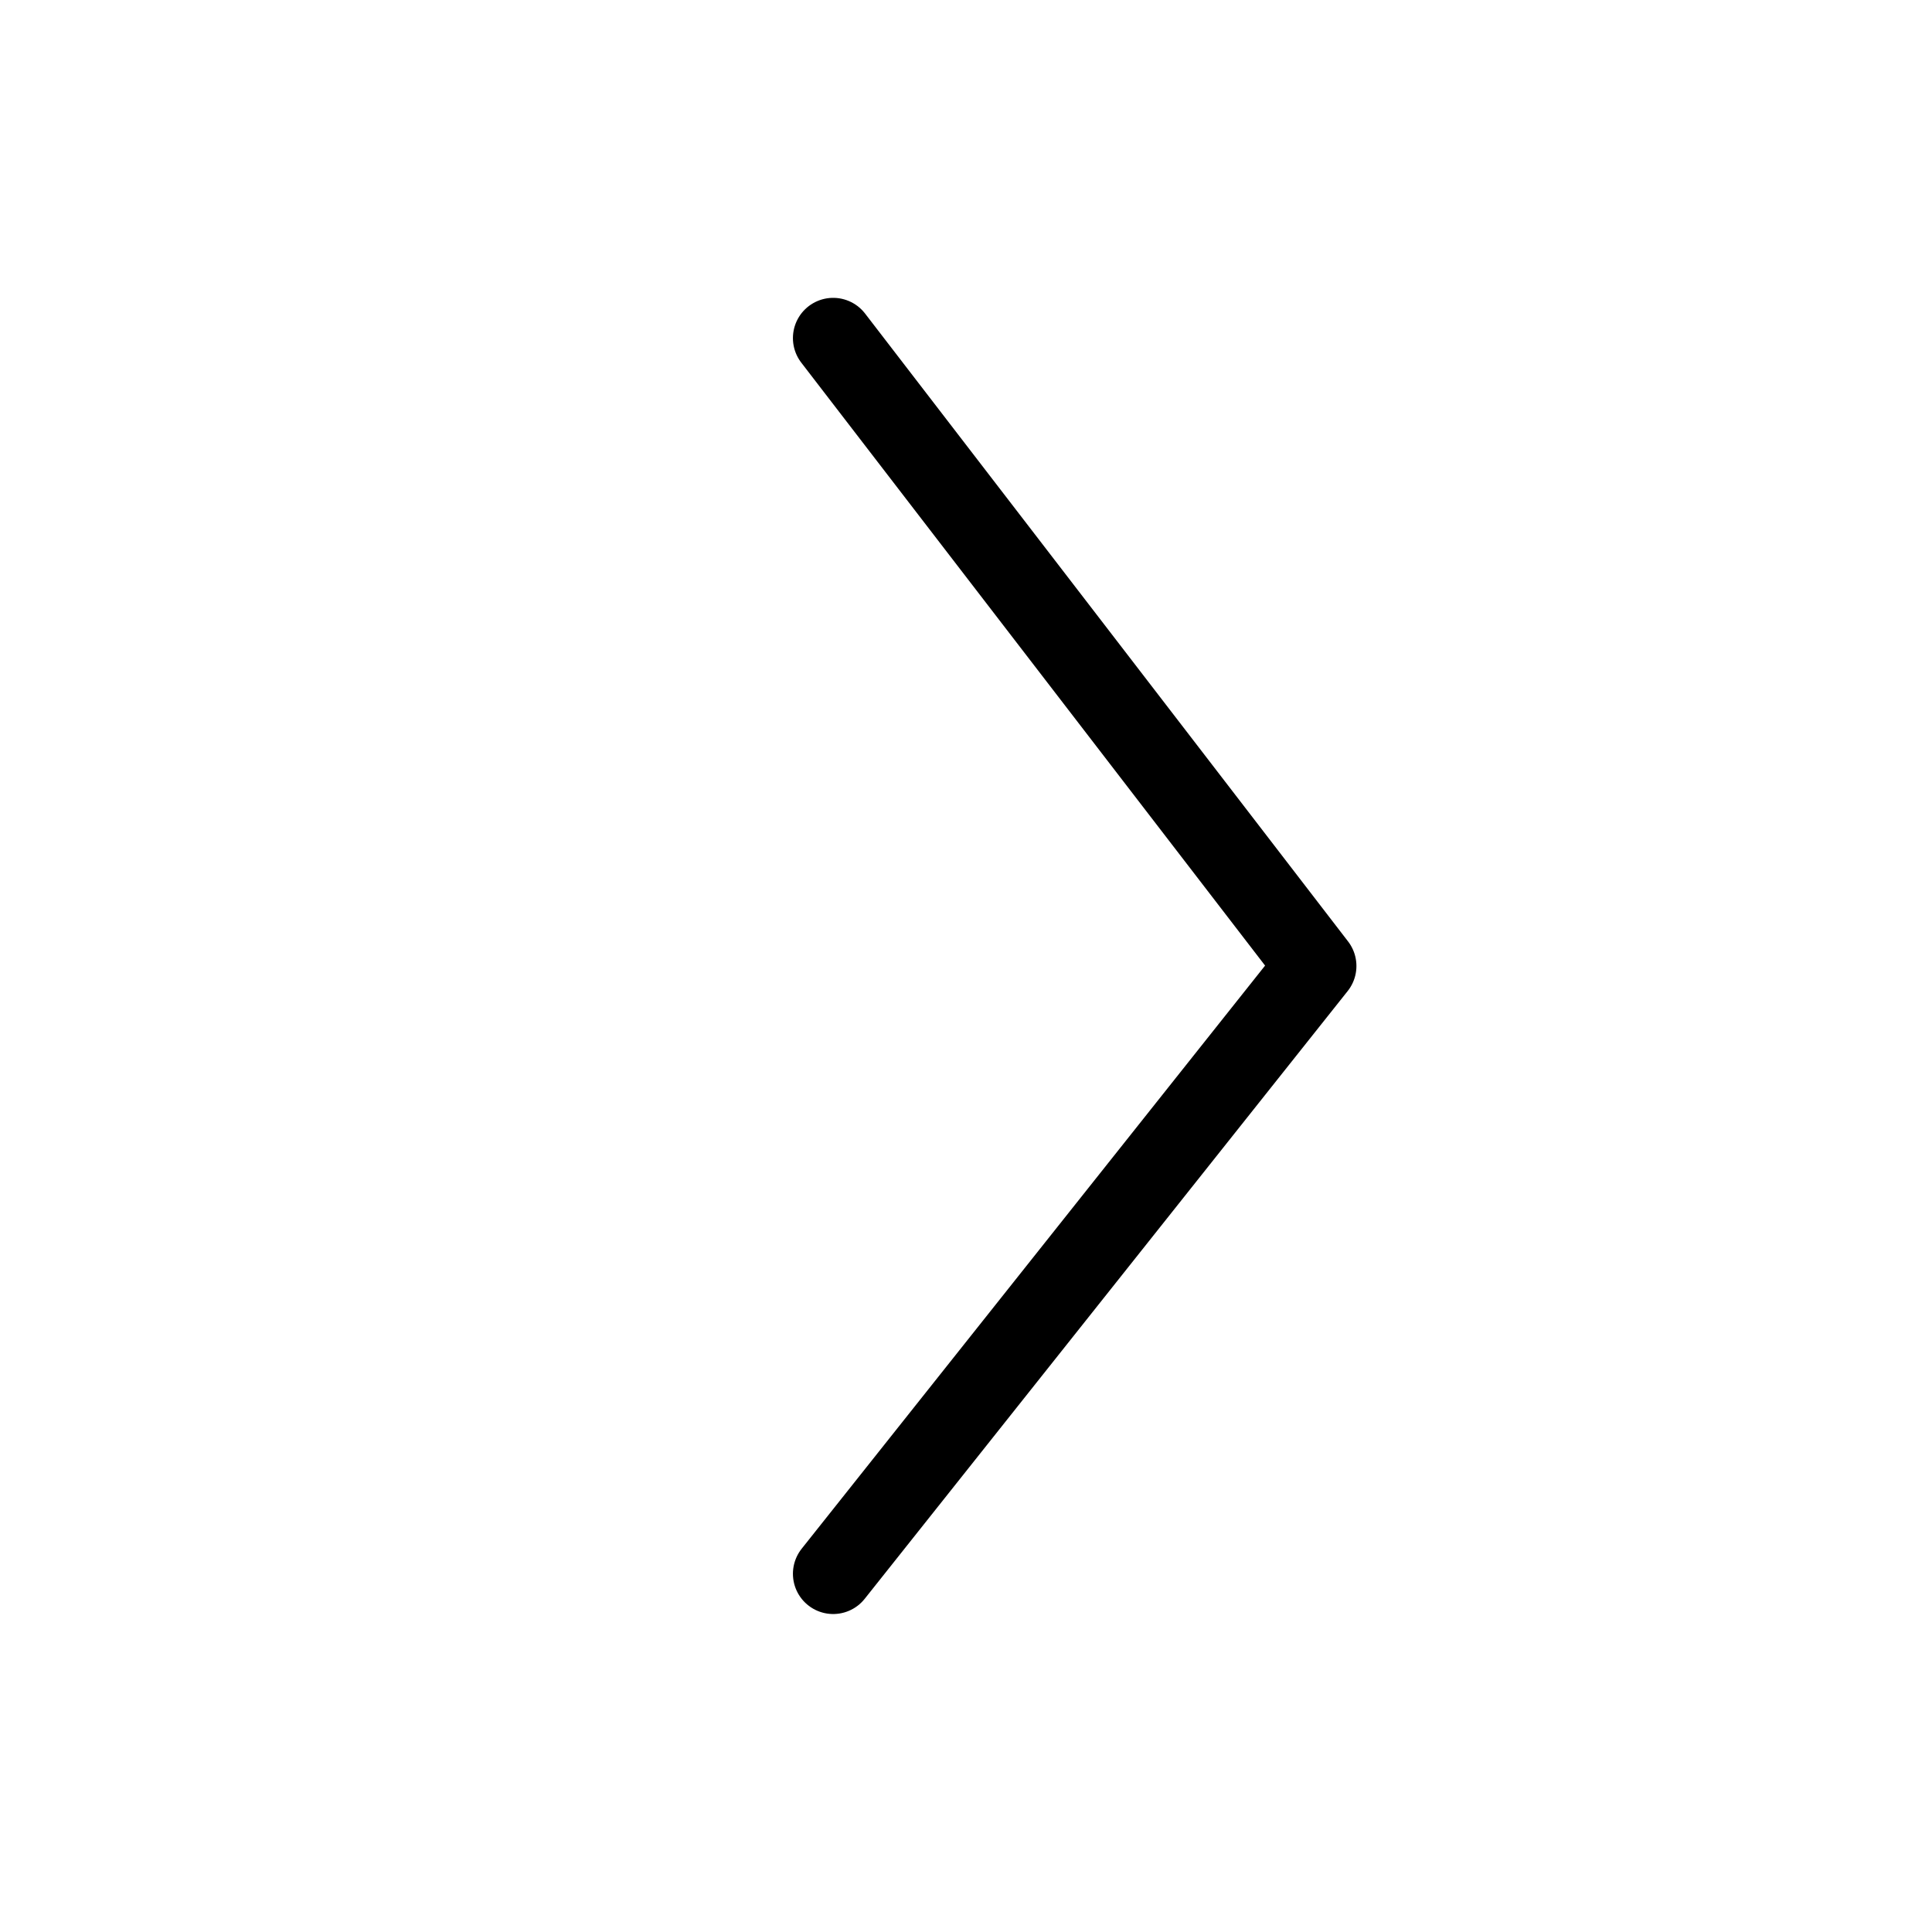
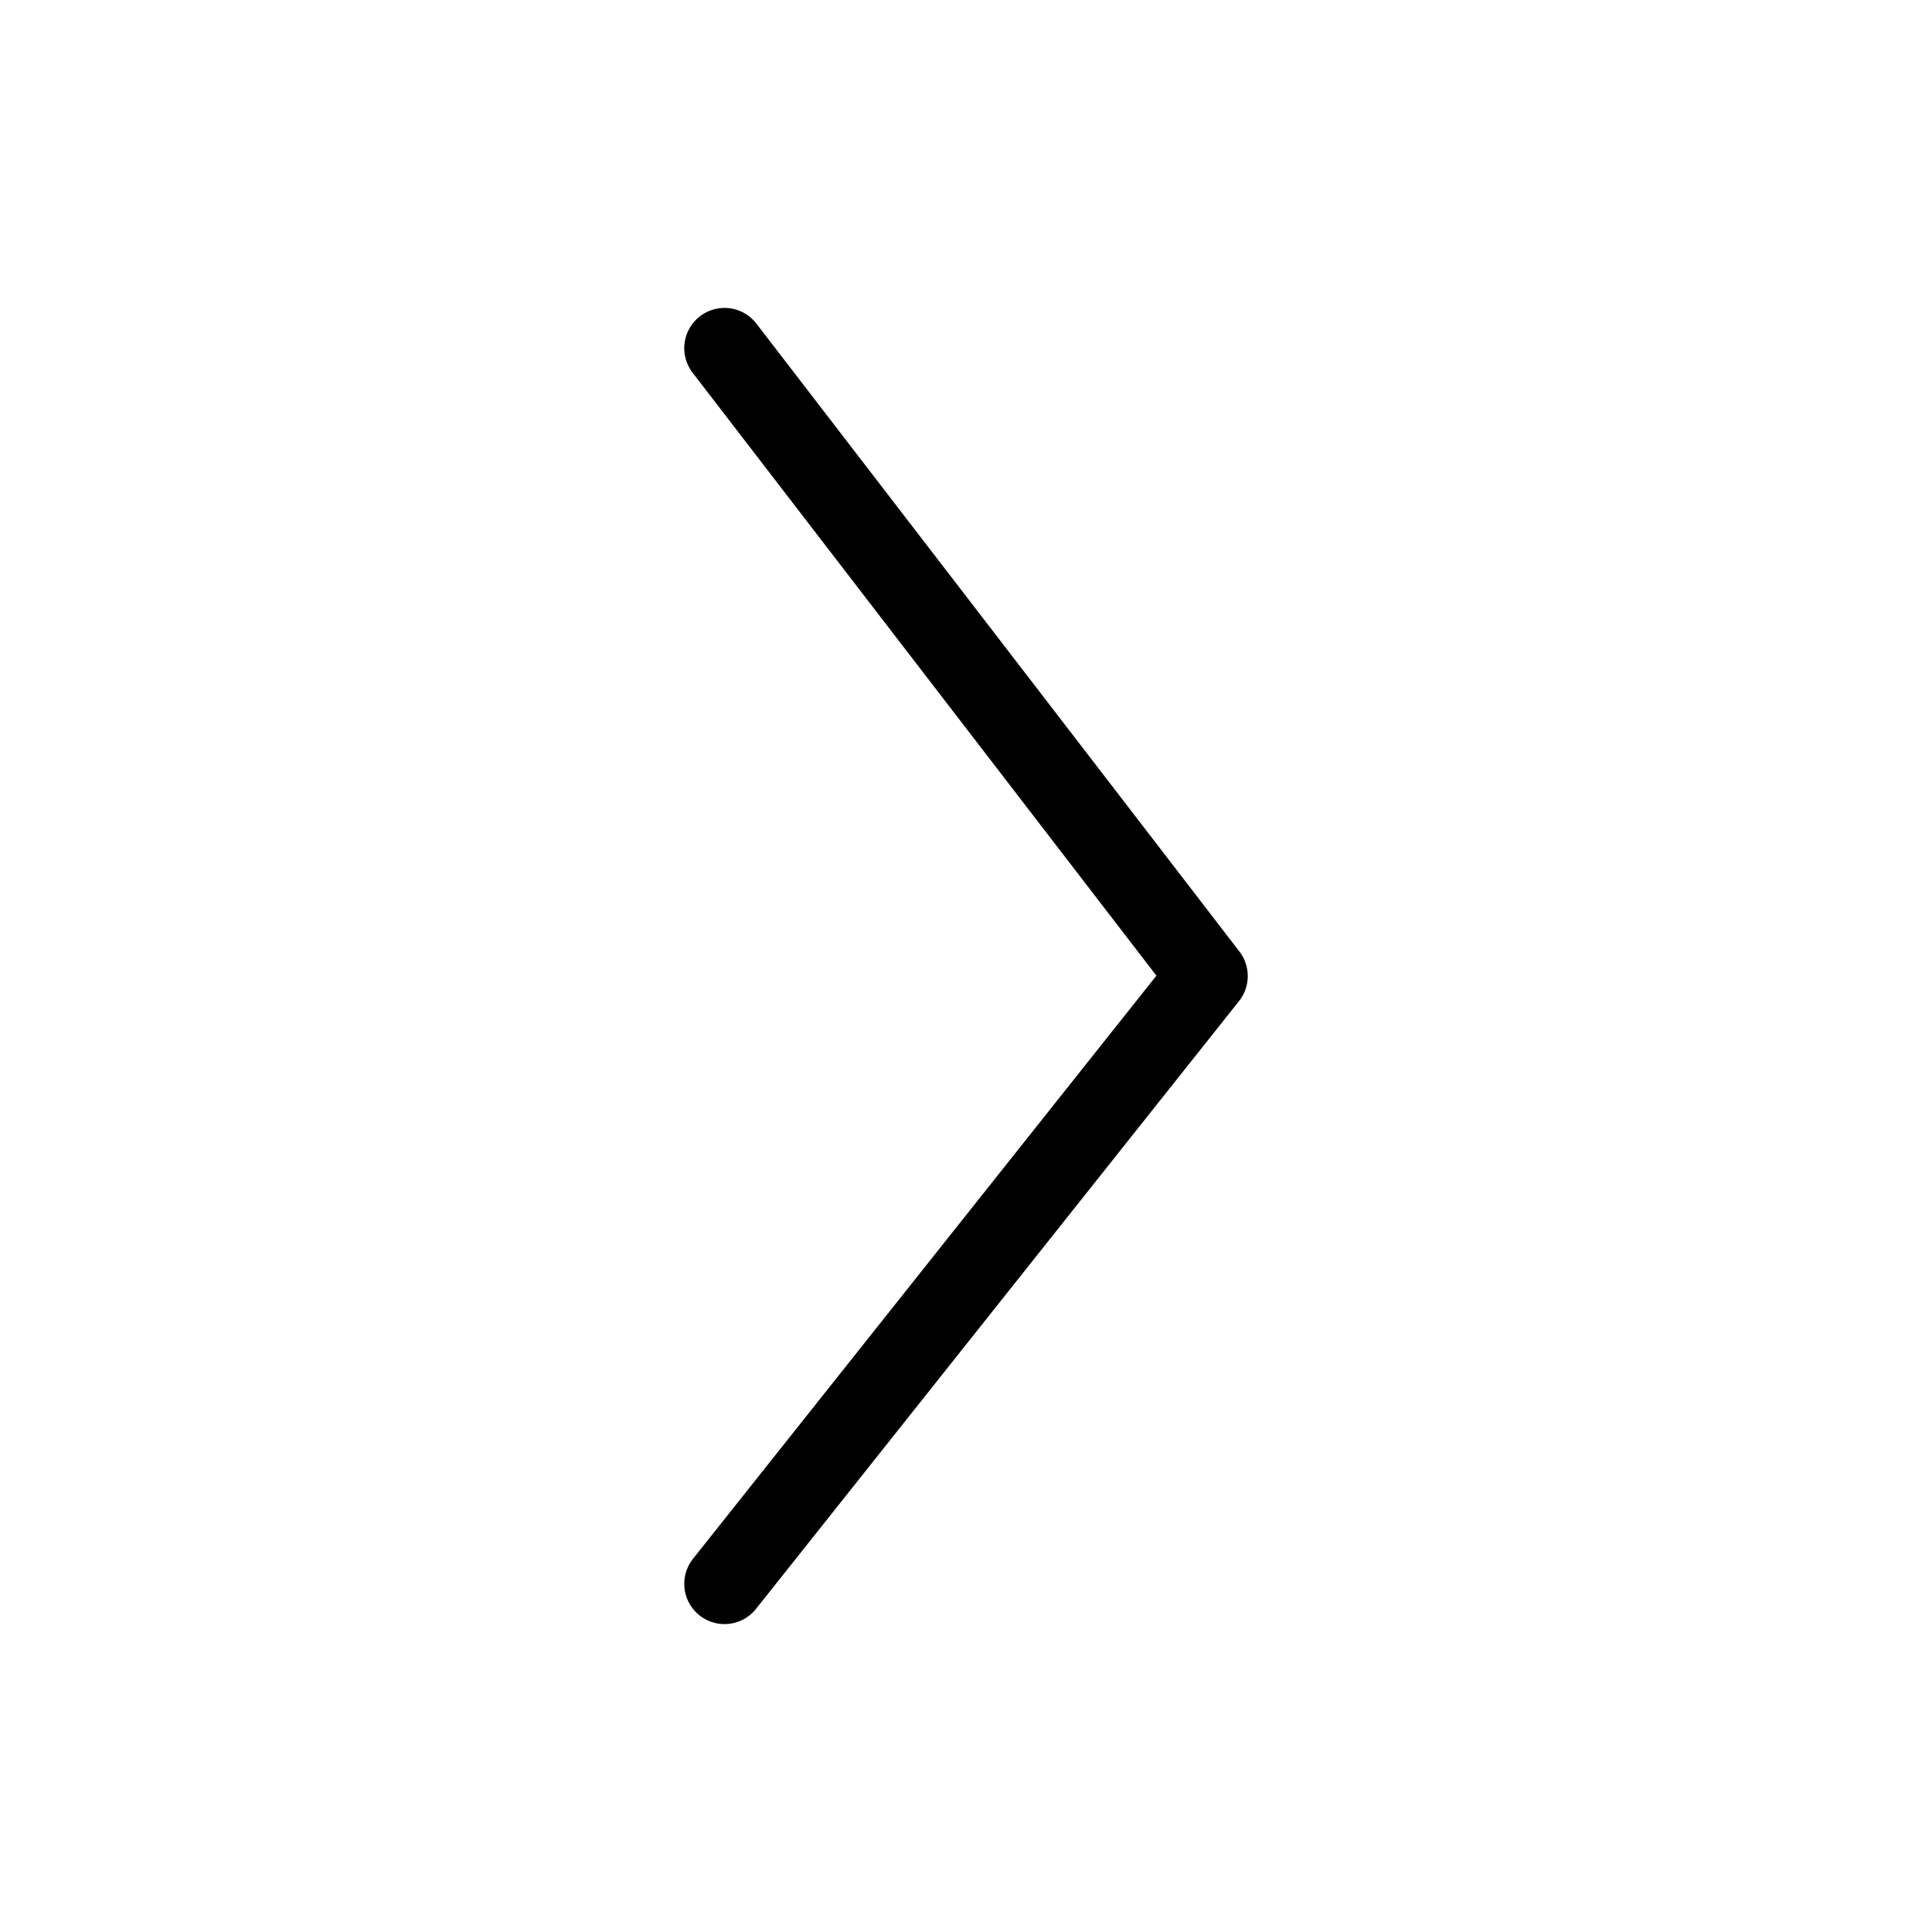
- <svg xmlns="http://www.w3.org/2000/svg" viewBox="0 0 48 48">
+ <svg xmlns="http://www.w3.org/2000/svg" viewBox="2.7 -0.25 48 48">
  <defs>
    <style>
      .st0 {
        fill: none;
        stroke: currentColor;
        stroke-linecap: round;
        stroke-linejoin: round;
        stroke-width: 2px;
      }
    </style>
  </defs>
  <polyline class="st0" points="20.7 8.4 32.7 24 20.7 39.1" />
</svg>
